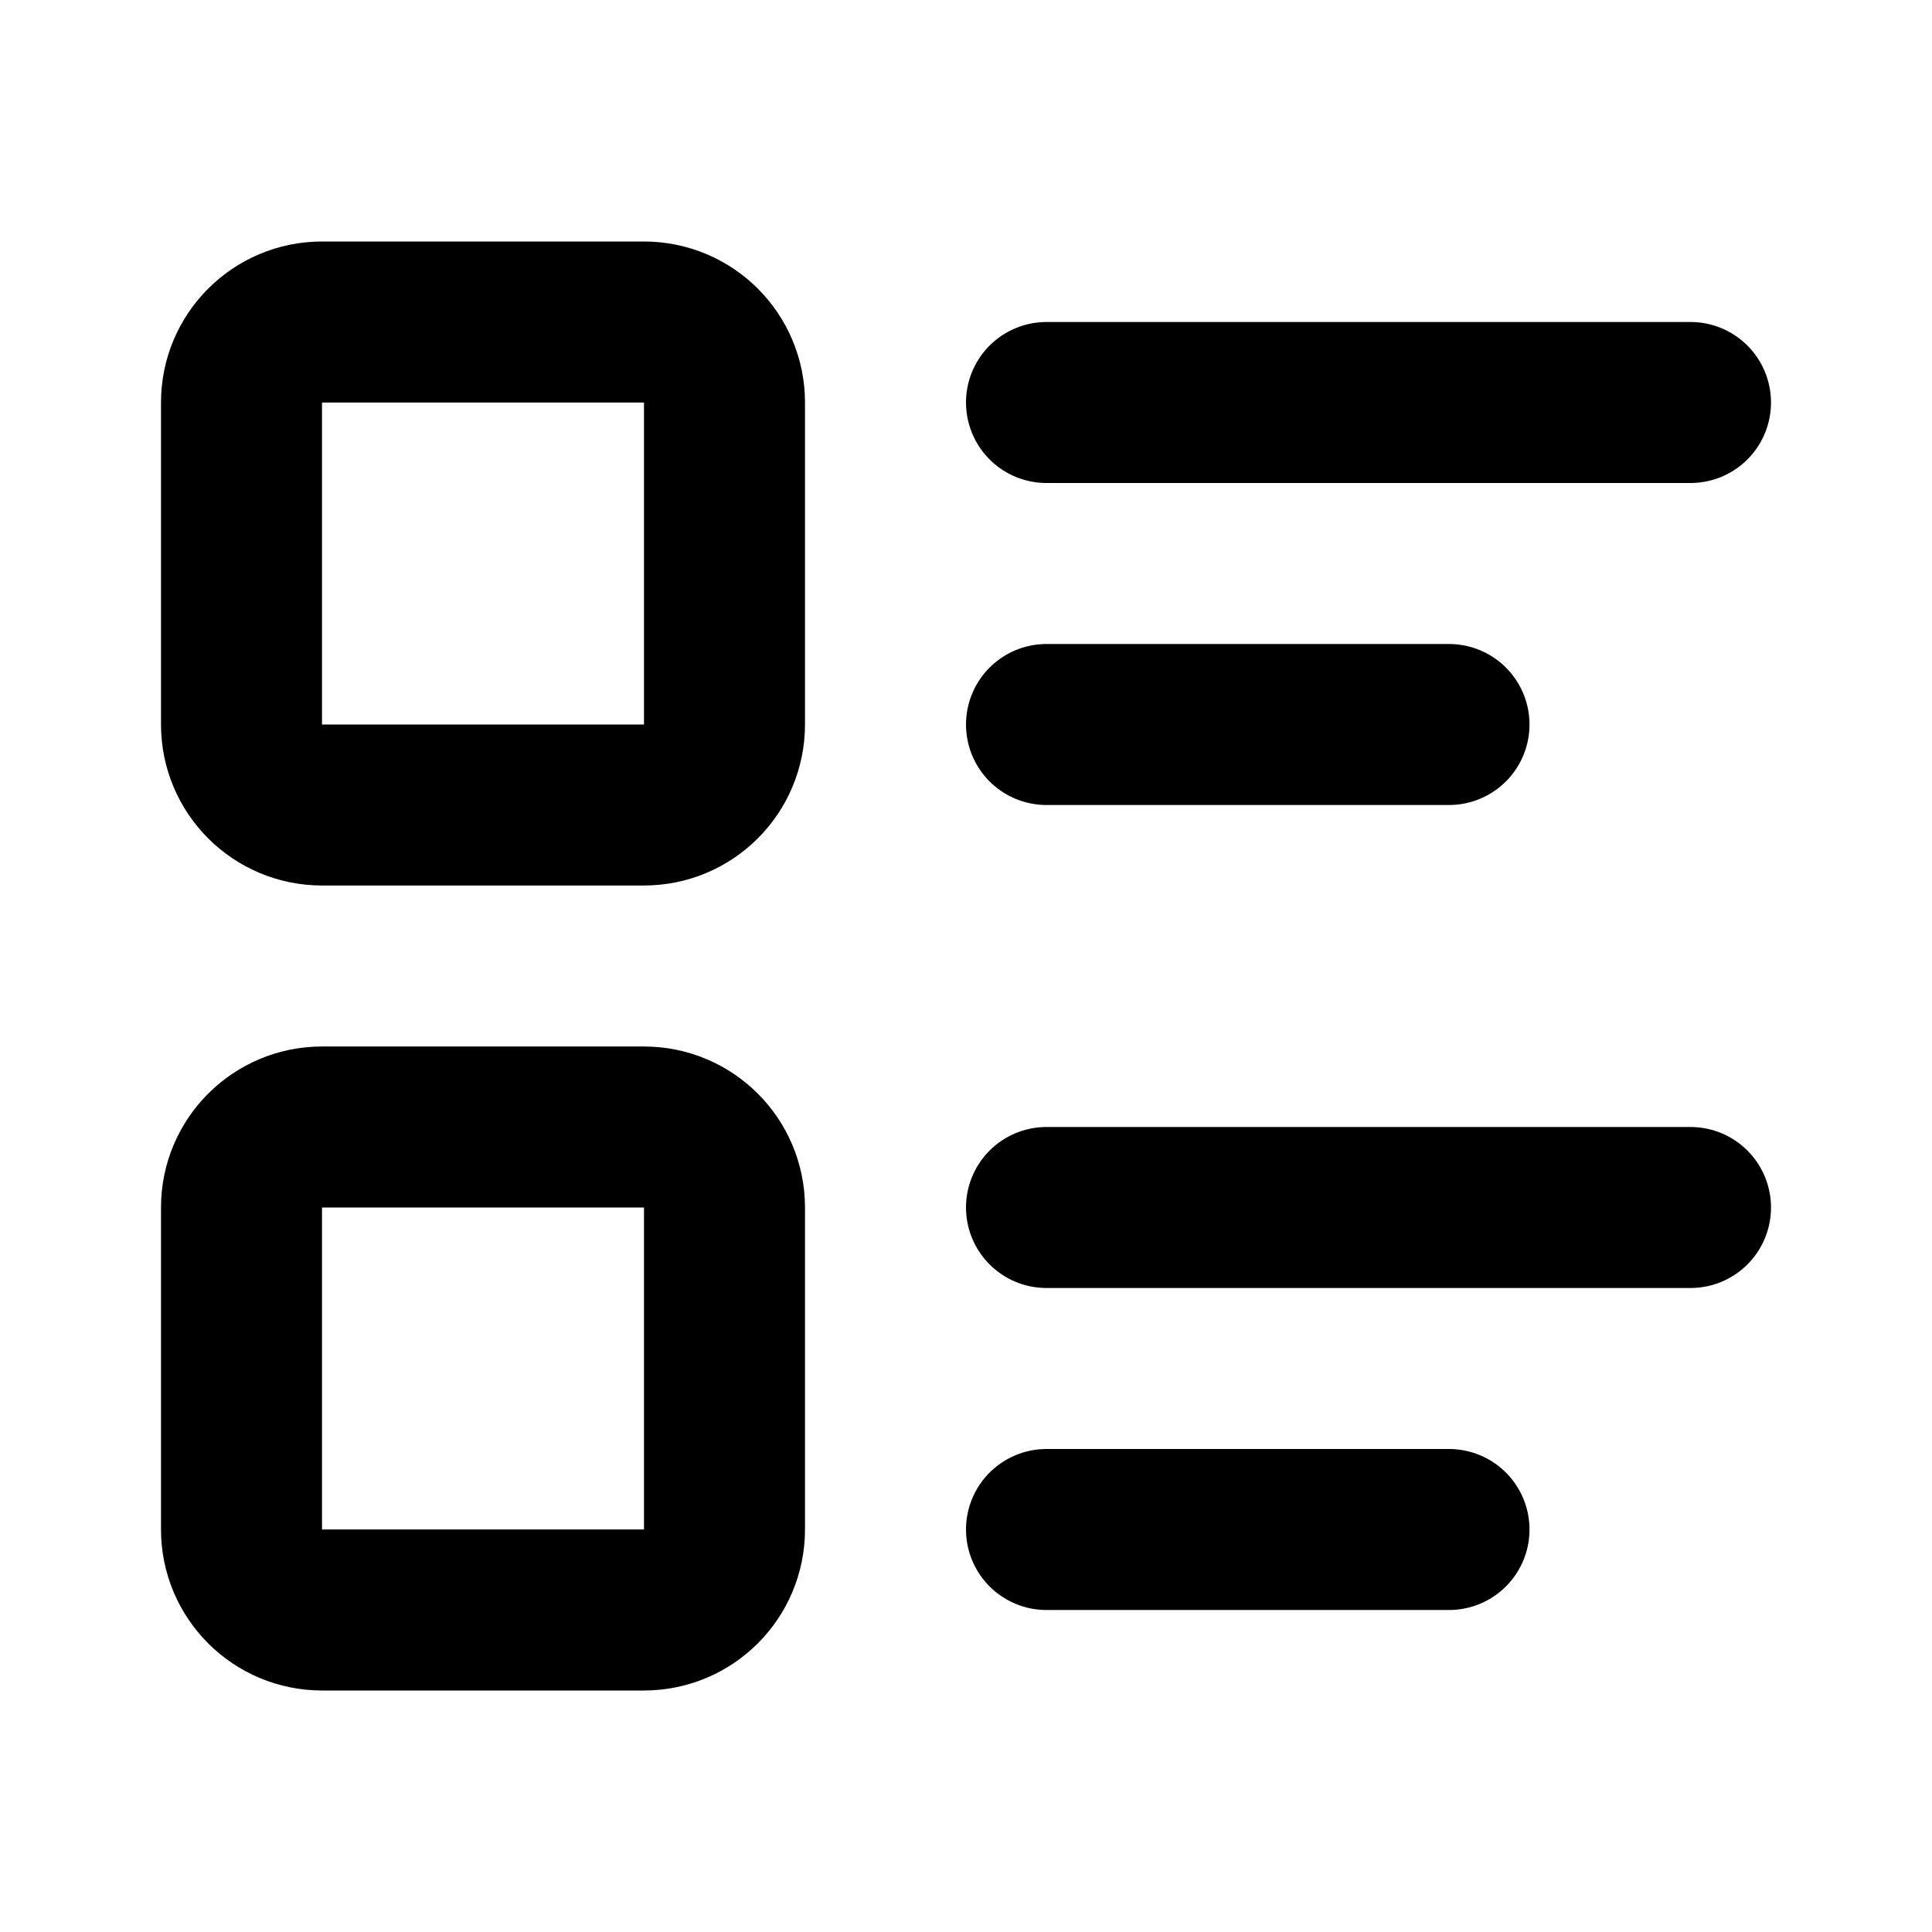
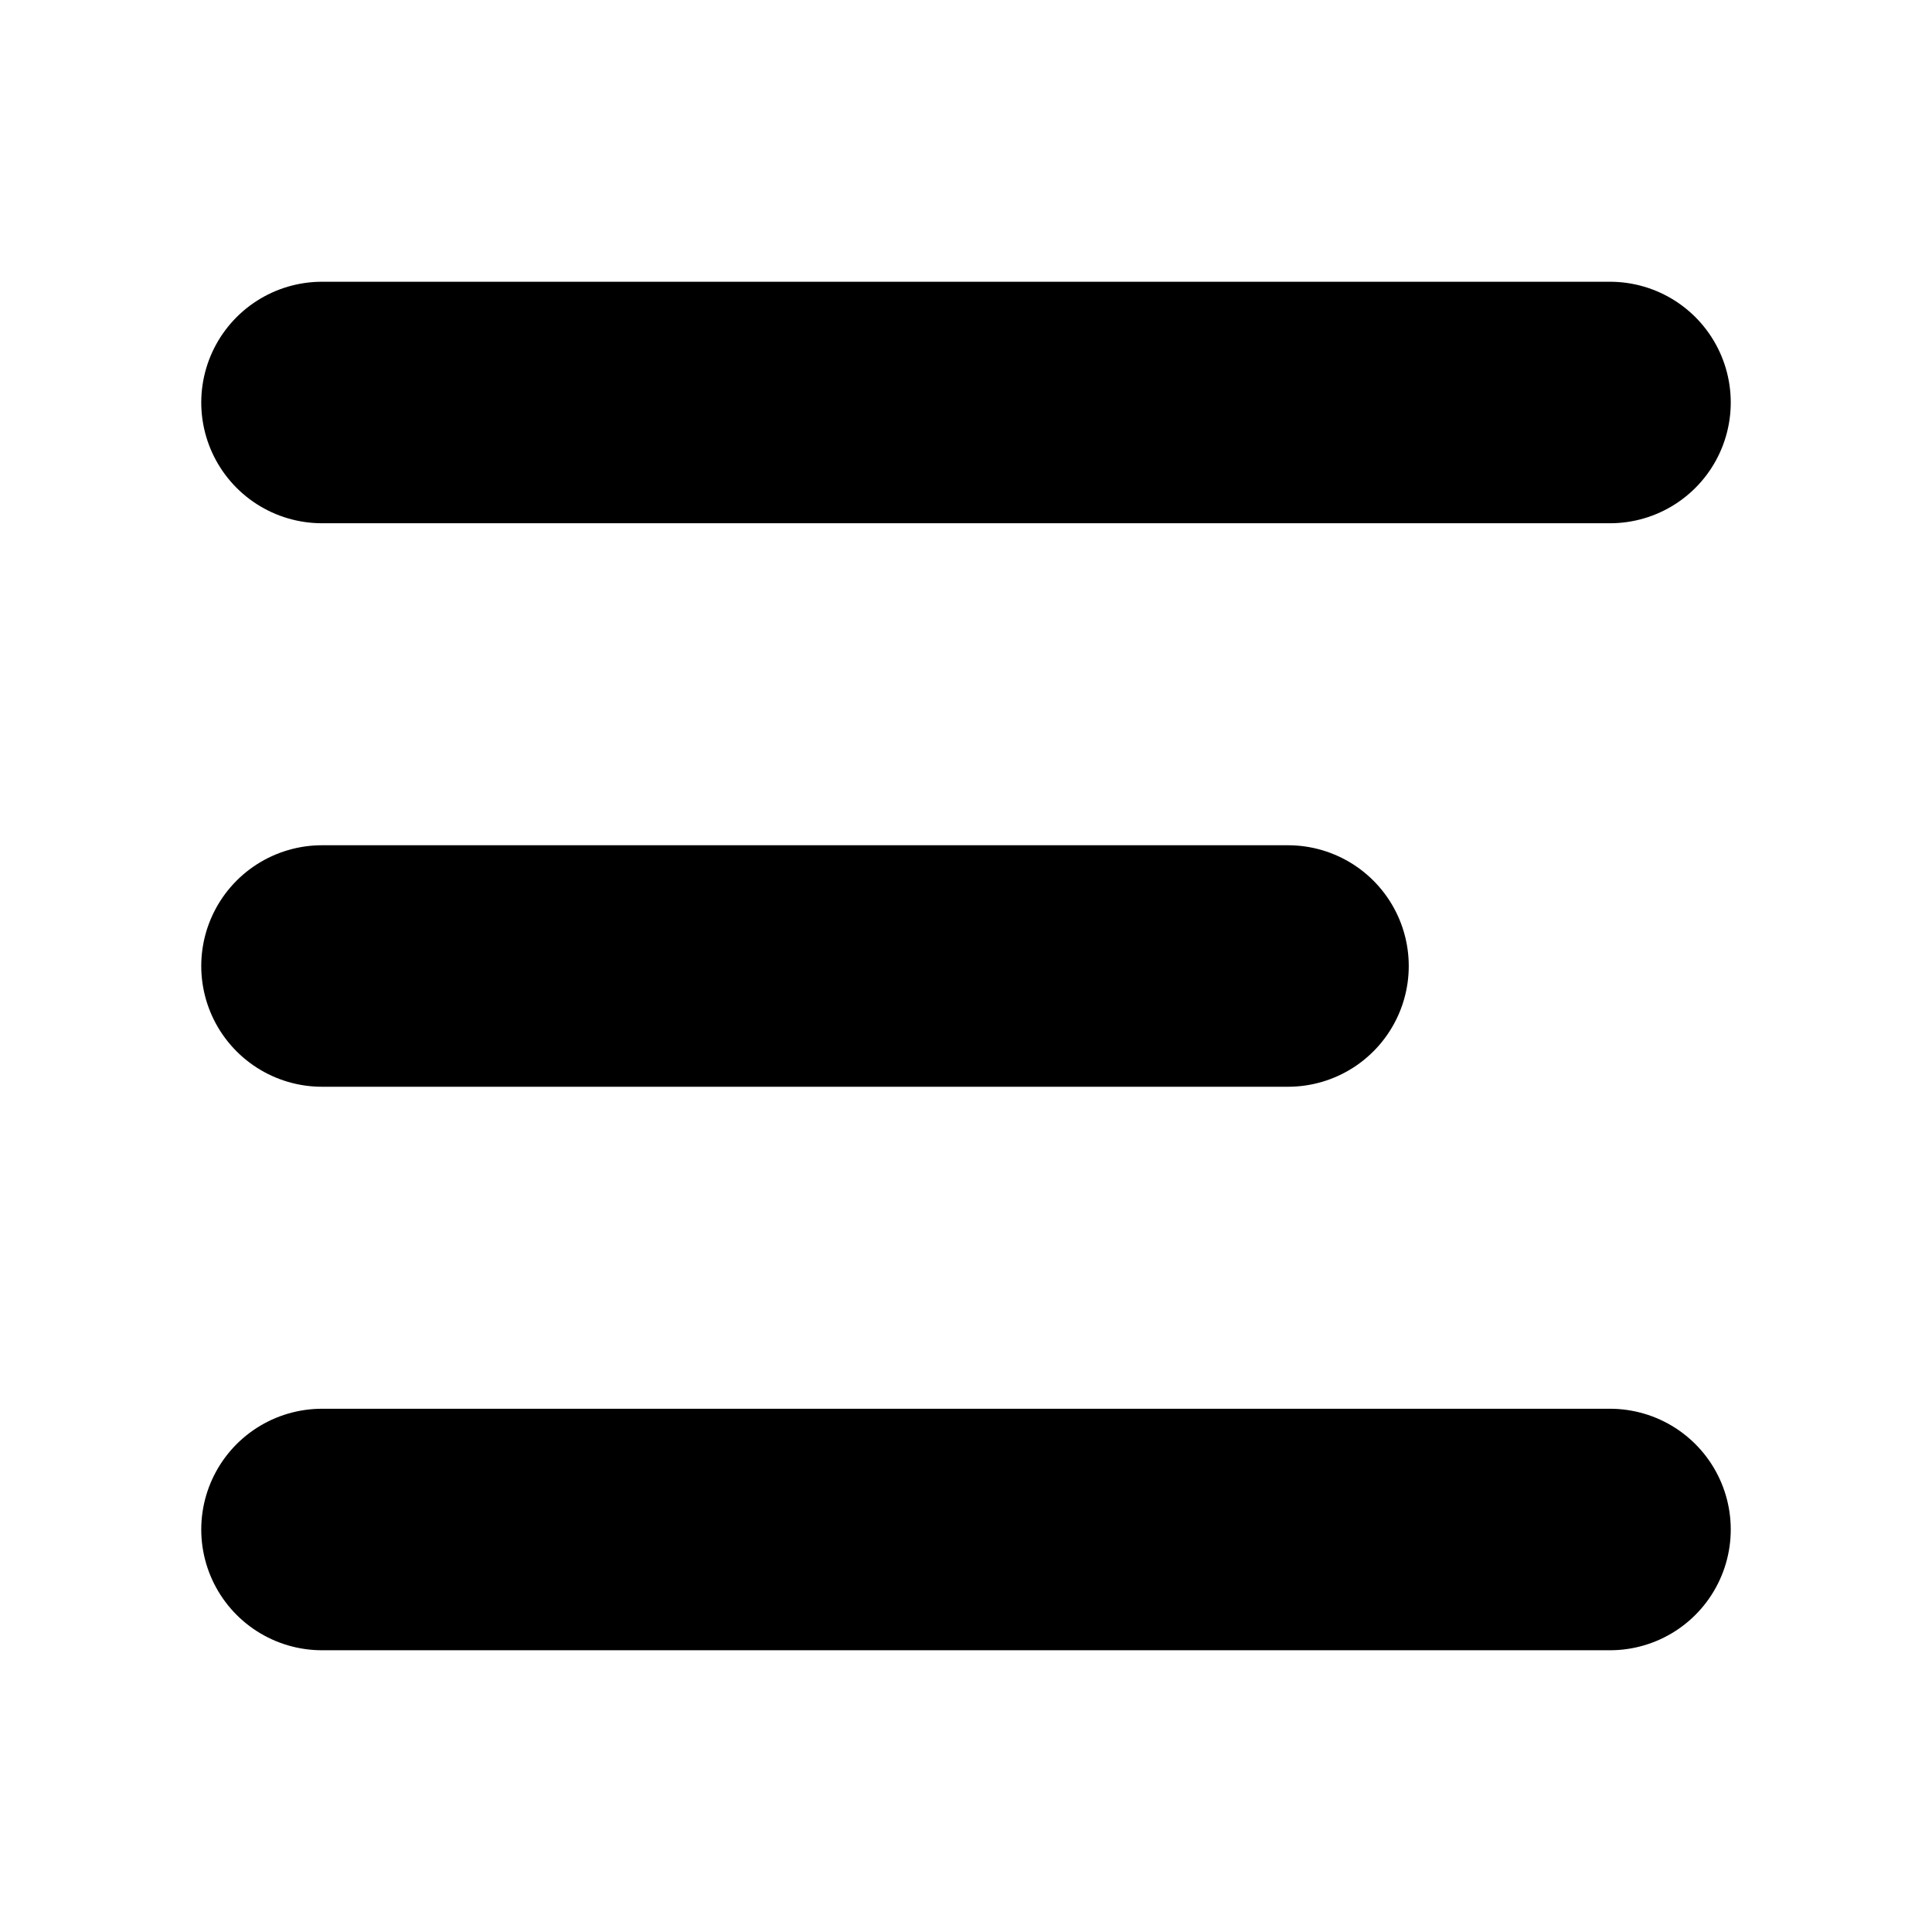
- <svg xmlns="http://www.w3.org/2000/svg" stroke="currentColor" fill="none" stroke-width="2" viewBox="0 0 24 24" stroke-linecap="round" stroke-linejoin="round" height="1em" width="1em">
-   <path stroke="none" d="M0 0h24v24H0z" fill="none" />
-   <path d="M13 5h8" />
-   <path d="M13 9h5" />
-   <path d="M13 15h8" />
-   <path d="M13 19h5" />
-   <path d="M3 4m0 1a1 1 0 0 1 1 -1h4a1 1 0 0 1 1 1v4a1 1 0 0 1 -1 1h-4a1 1 0 0 1 -1 -1z" />
-   <path d="M3 14m0 1a1 1 0 0 1 1 -1h4a1 1 0 0 1 1 1v4a1 1 0 0 1 -1 1h-4a1 1 0 0 1 -1 -1z" />
+ <svg xmlns="http://www.w3.org/2000/svg" stroke="currentColor" fill="none" stroke-width="3" viewBox="0 0 24 24" stroke-linecap="round" height="100%" width="100%">
+   <path d="M4 5l16 0" />
+   <path d="M4 12l12 0" />
+   <path d="M4 19l16 0" />
</svg>
